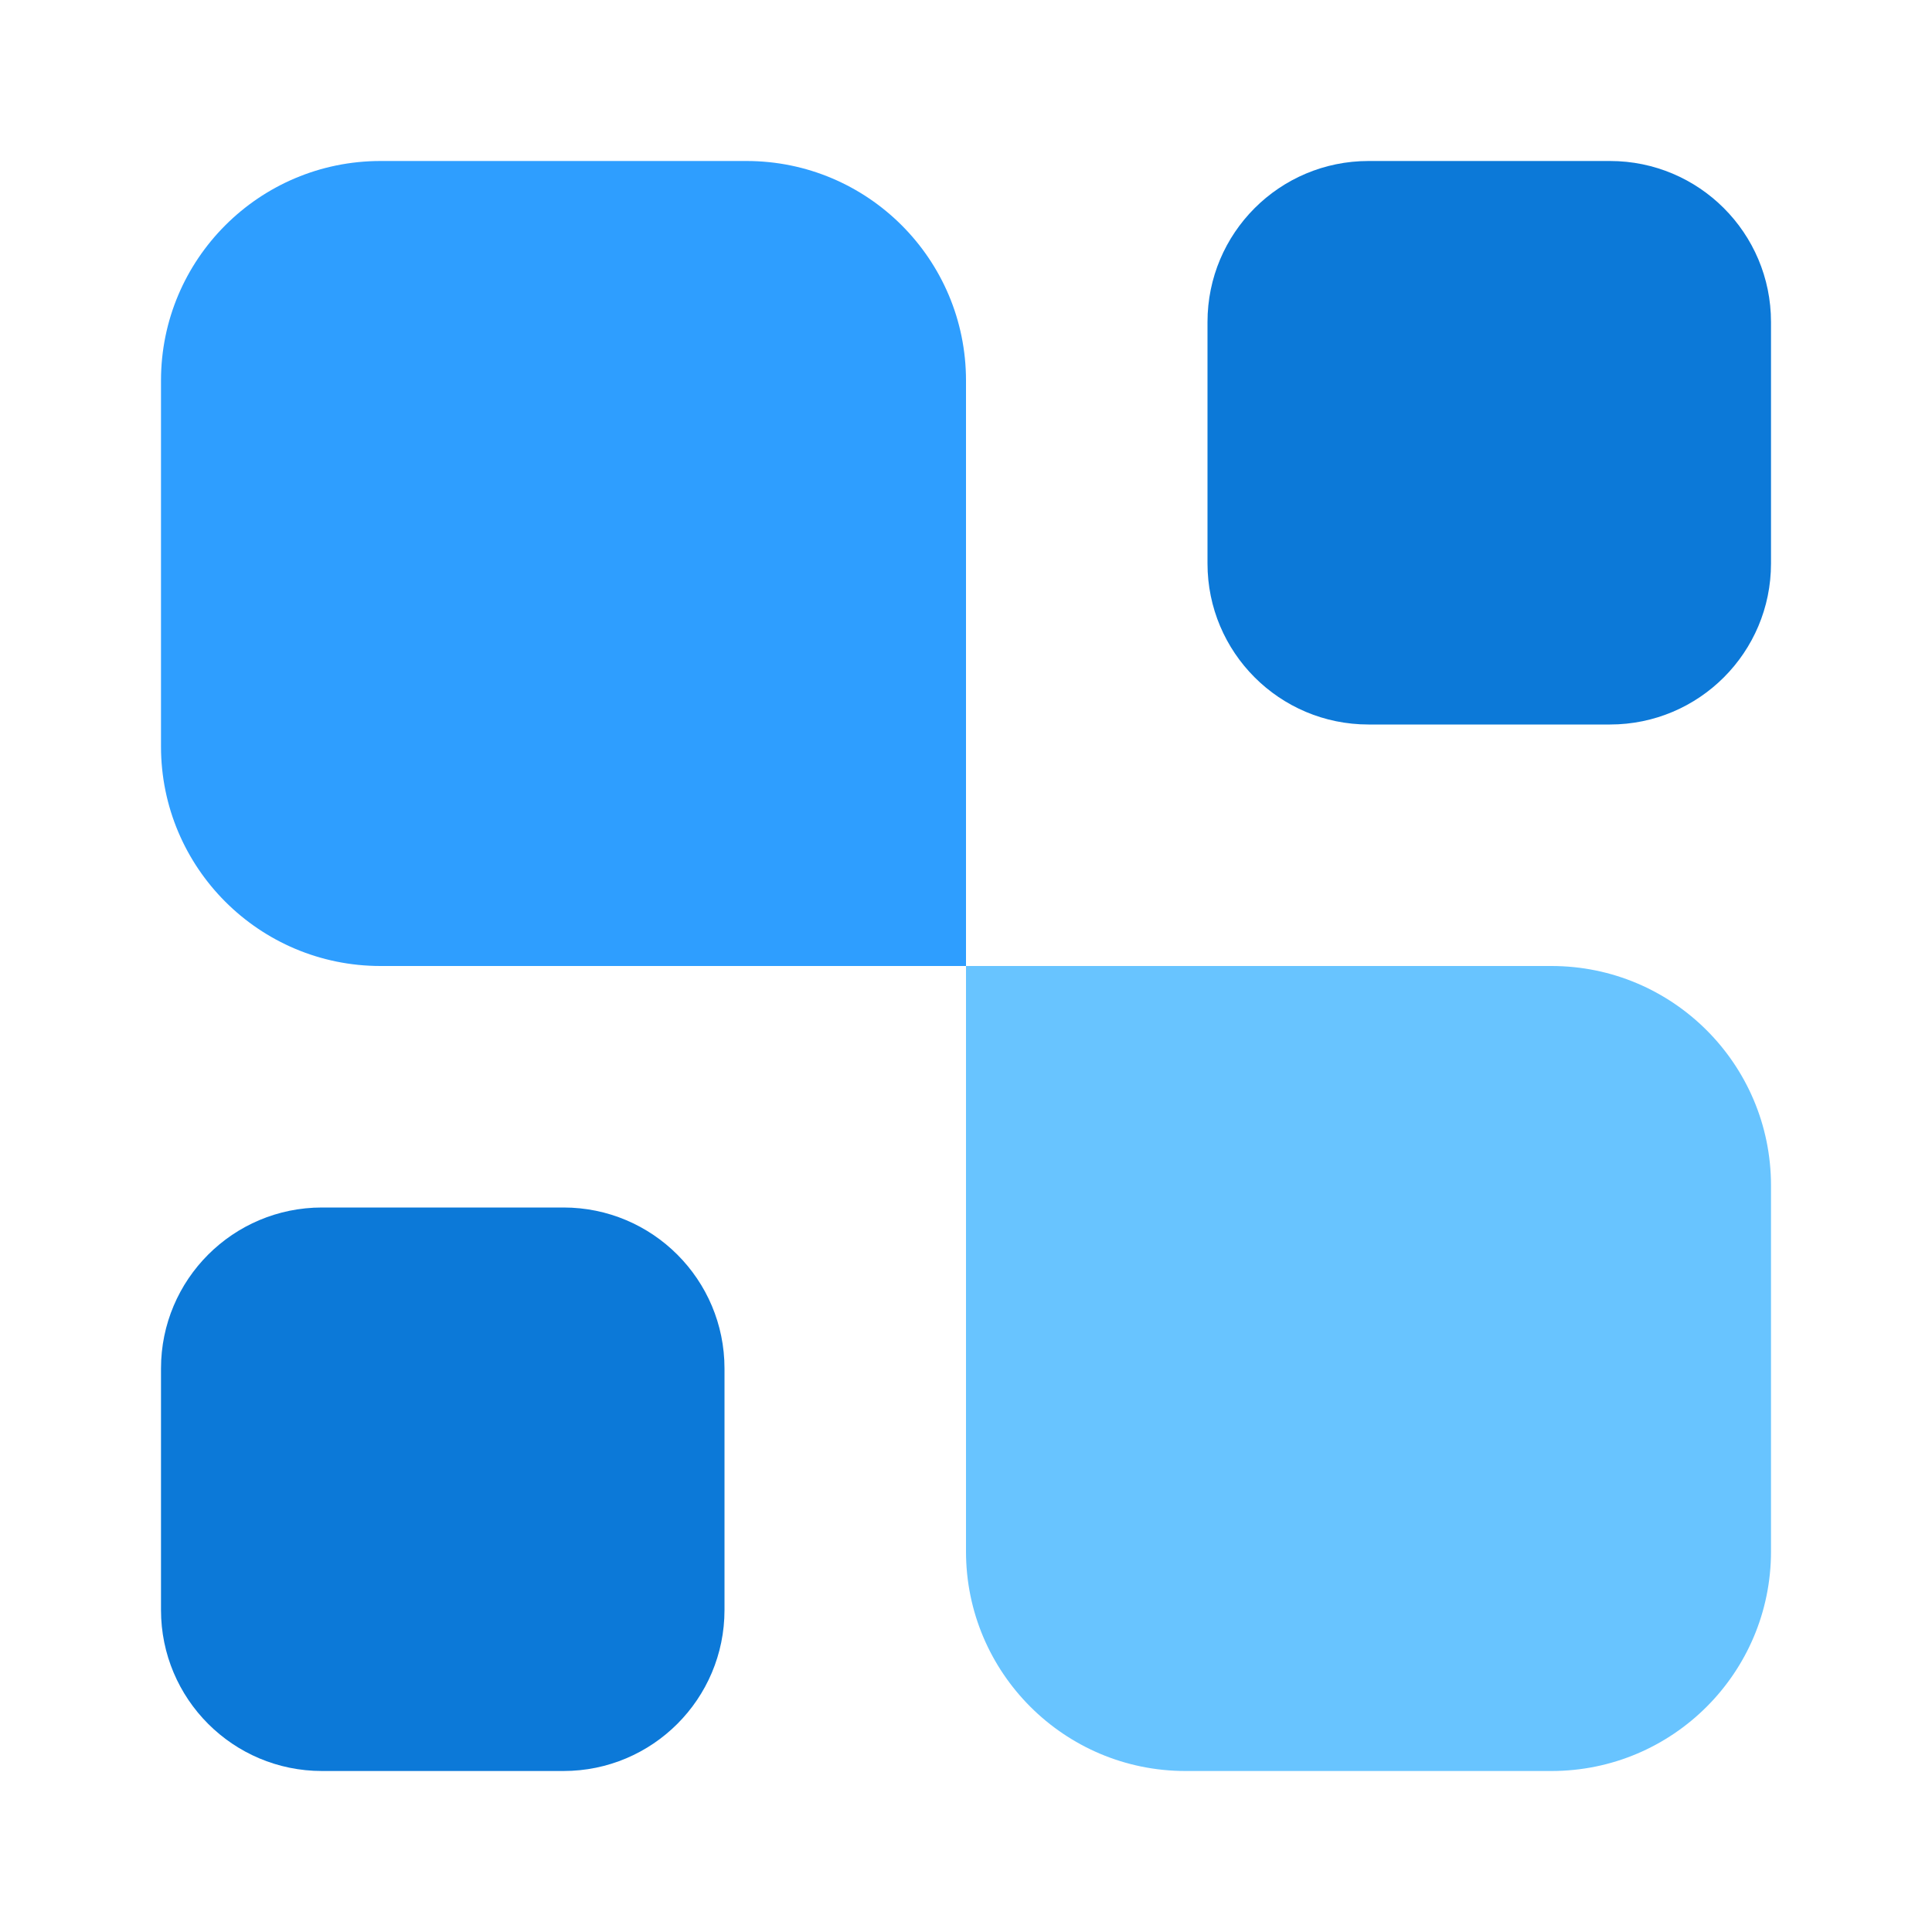
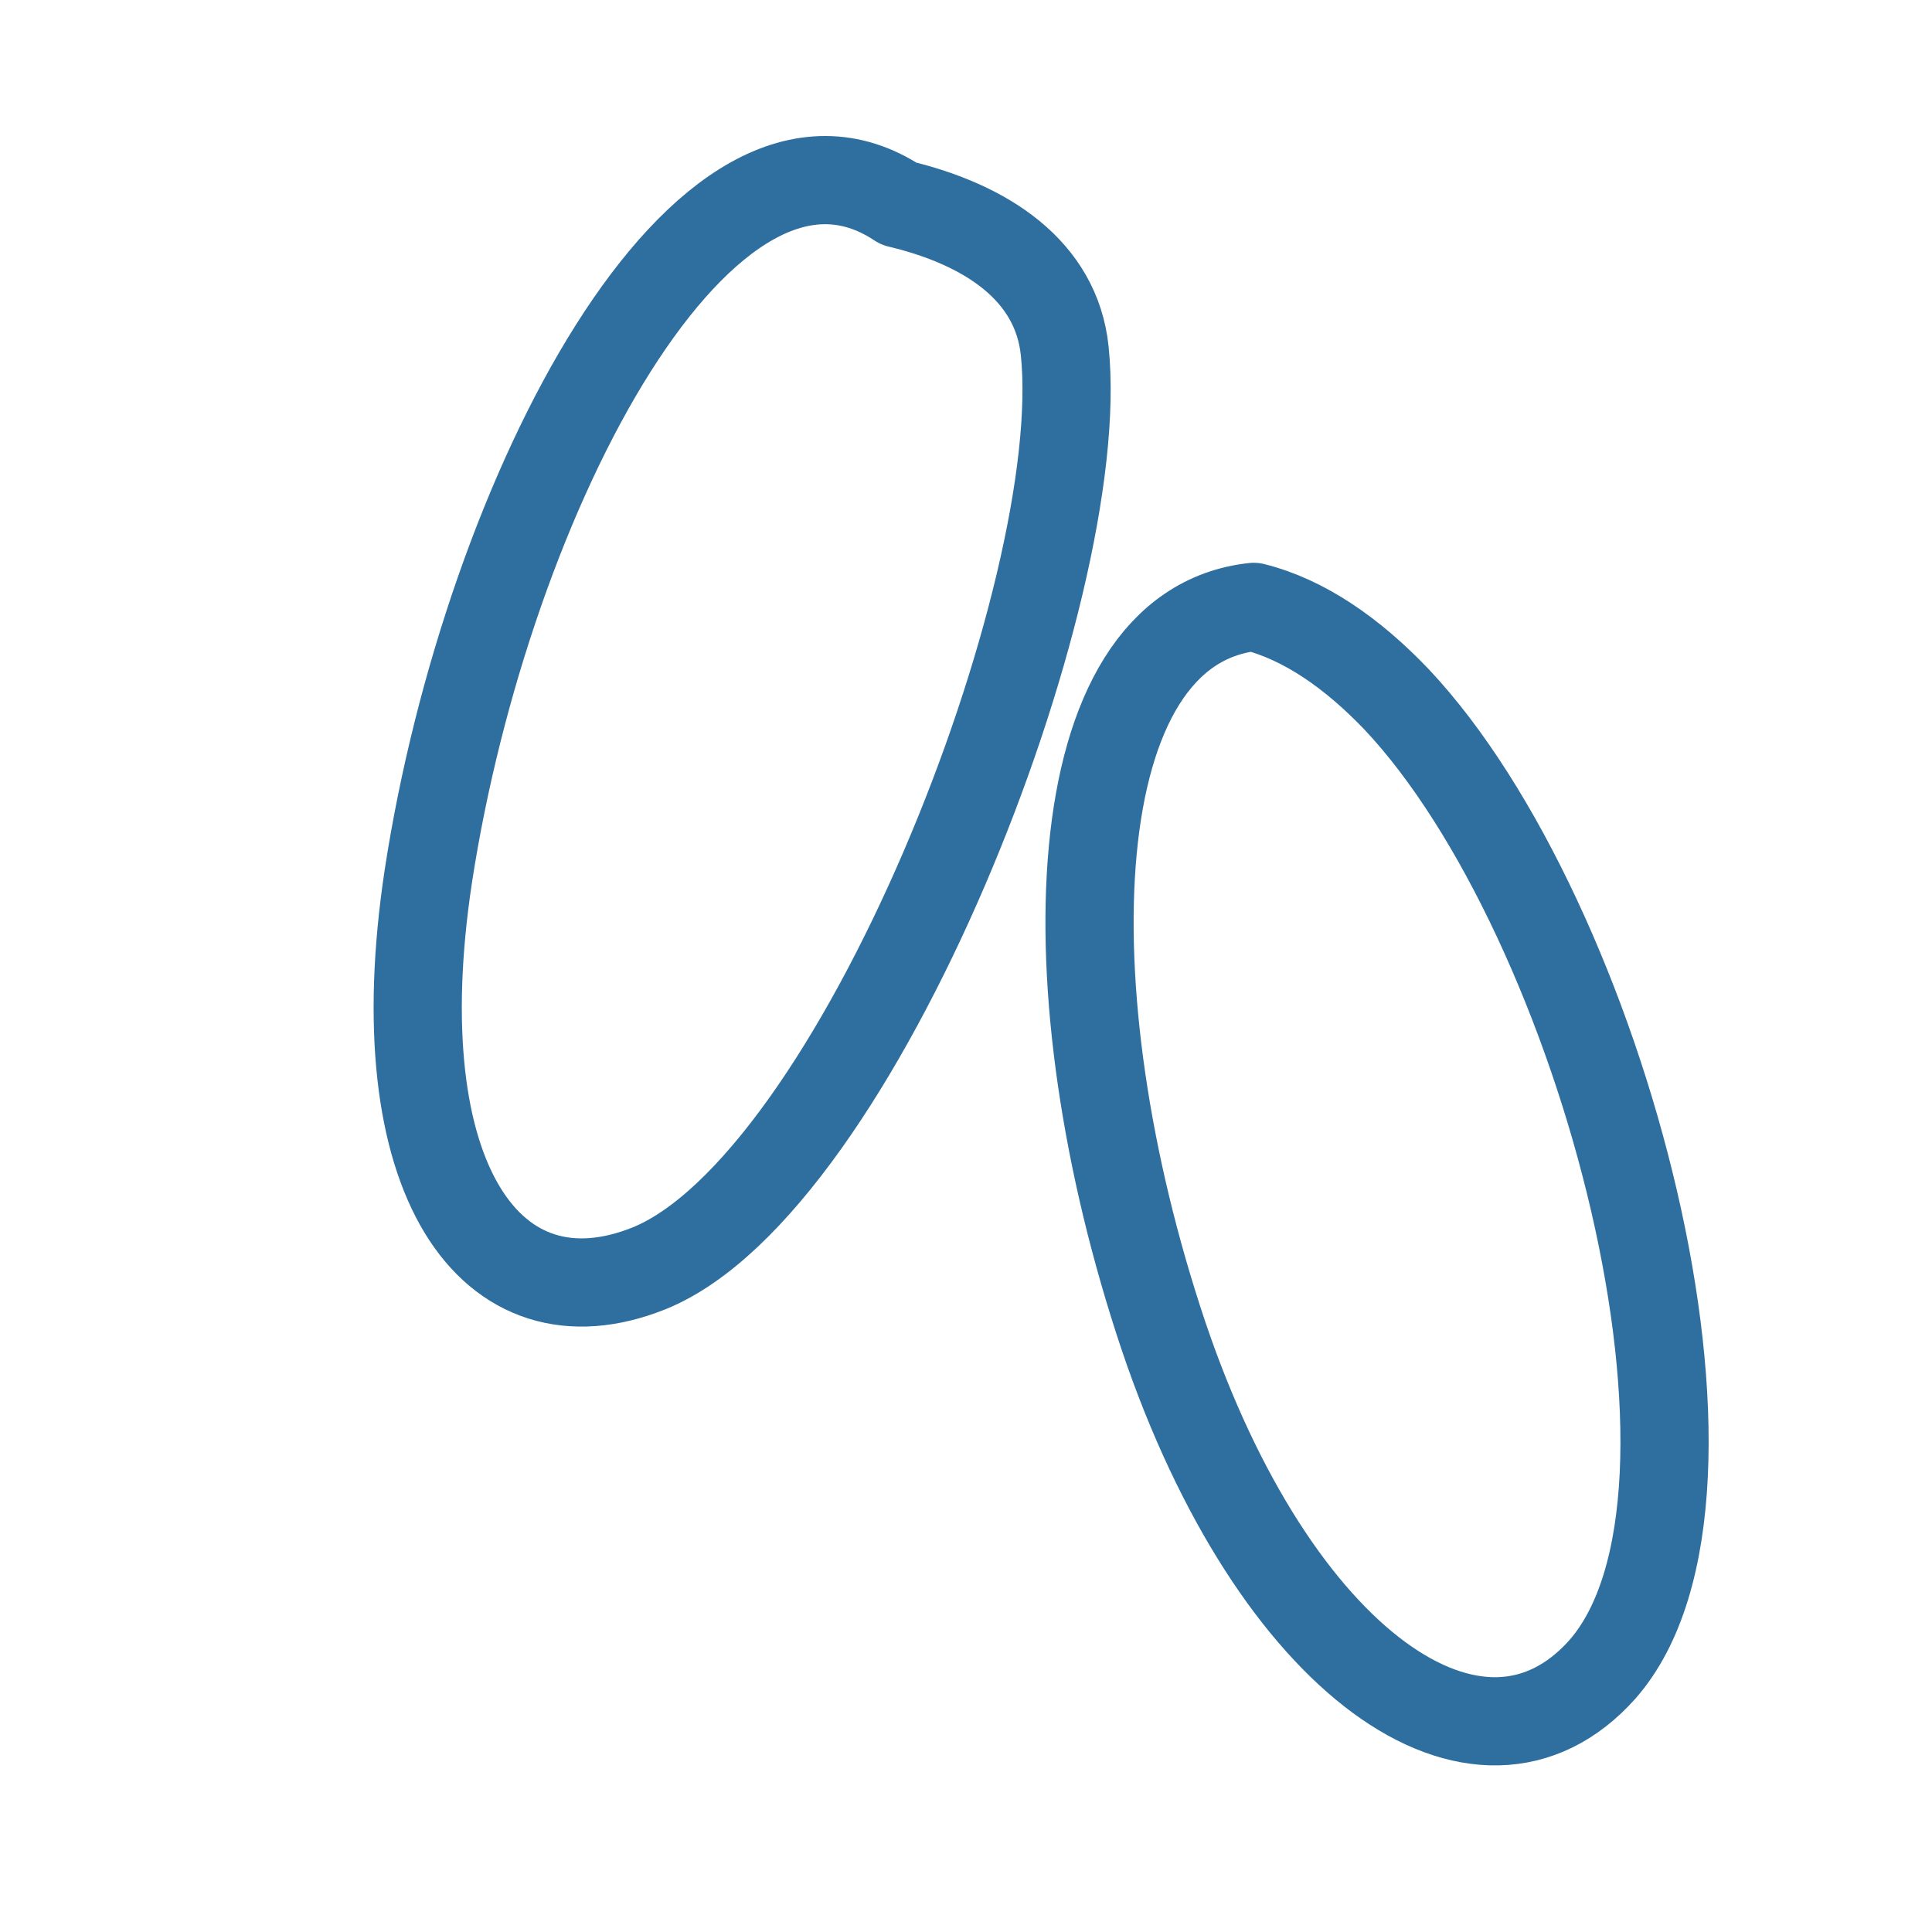
- <svg xmlns="http://www.w3.org/2000/svg" width="24" height="24" viewBox="0 0 24 24" fill="none">
-   <path d="M22 19.273C22 20.779 20.779 22 19.273 22H14.727C13.221 22 12 20.779 12 19.273V12H19.273C20.779 12 22 13.221 22 14.727V19.273Z" fill="#68C4FF" />
-   <path d="M20 2C21.105 2 22 2.895 22 4V7C22 8.105 21.105 9 20 9H17C15.895 9 15 8.105 15 7V4C15 2.895 15.895 2 17 2H20Z" fill="#0C79D8" />
-   <path d="M7 15C8.105 15 9 15.895 9 17V20C9 21.105 8.105 22 7 22H4C2.895 22 2 21.105 2 20V17C2 15.895 2.895 15 4 15H7Z" fill="#0C79D8" />
-   <path d="M12 12H4.727C3.221 12 2 10.779 2 9.273V4.727C2 3.221 3.221 2 4.727 2H9.273C10.779 2 12 3.221 12 4.727V12Z" fill="#2E9EFF" />
+ <svg xmlns="http://www.w3.org/2000/svg" width="64" height="64" viewBox="10 14 92 92" fill="none">
+   <path d="M52.8 23.7C43.6 17.6 33.2 37.5 30.4 55.7C28.2 70.2 33.4 77.4 40.9 74.4C50.8 70.4 61.9 42.2 60.7 30.7C60.3 26.9 57 24.7 52.8 23.7Z" stroke="#2F6F9F" stroke-width="4.2" stroke-linecap="round" stroke-linejoin="round" />
+   <path d="M69.7 42.9C60.5 43.9 59.9 61.2 65.4 77.6C70.7 93.3 80.5 100 86.3 93.5C93.6 85.2 86.3 57.7 76.5 47.3C74.4 45.1 72.1 43.5 69.7 42.9Z" stroke="#2F6F9F" stroke-width="4.2" stroke-linecap="round" stroke-linejoin="round" />
</svg>
